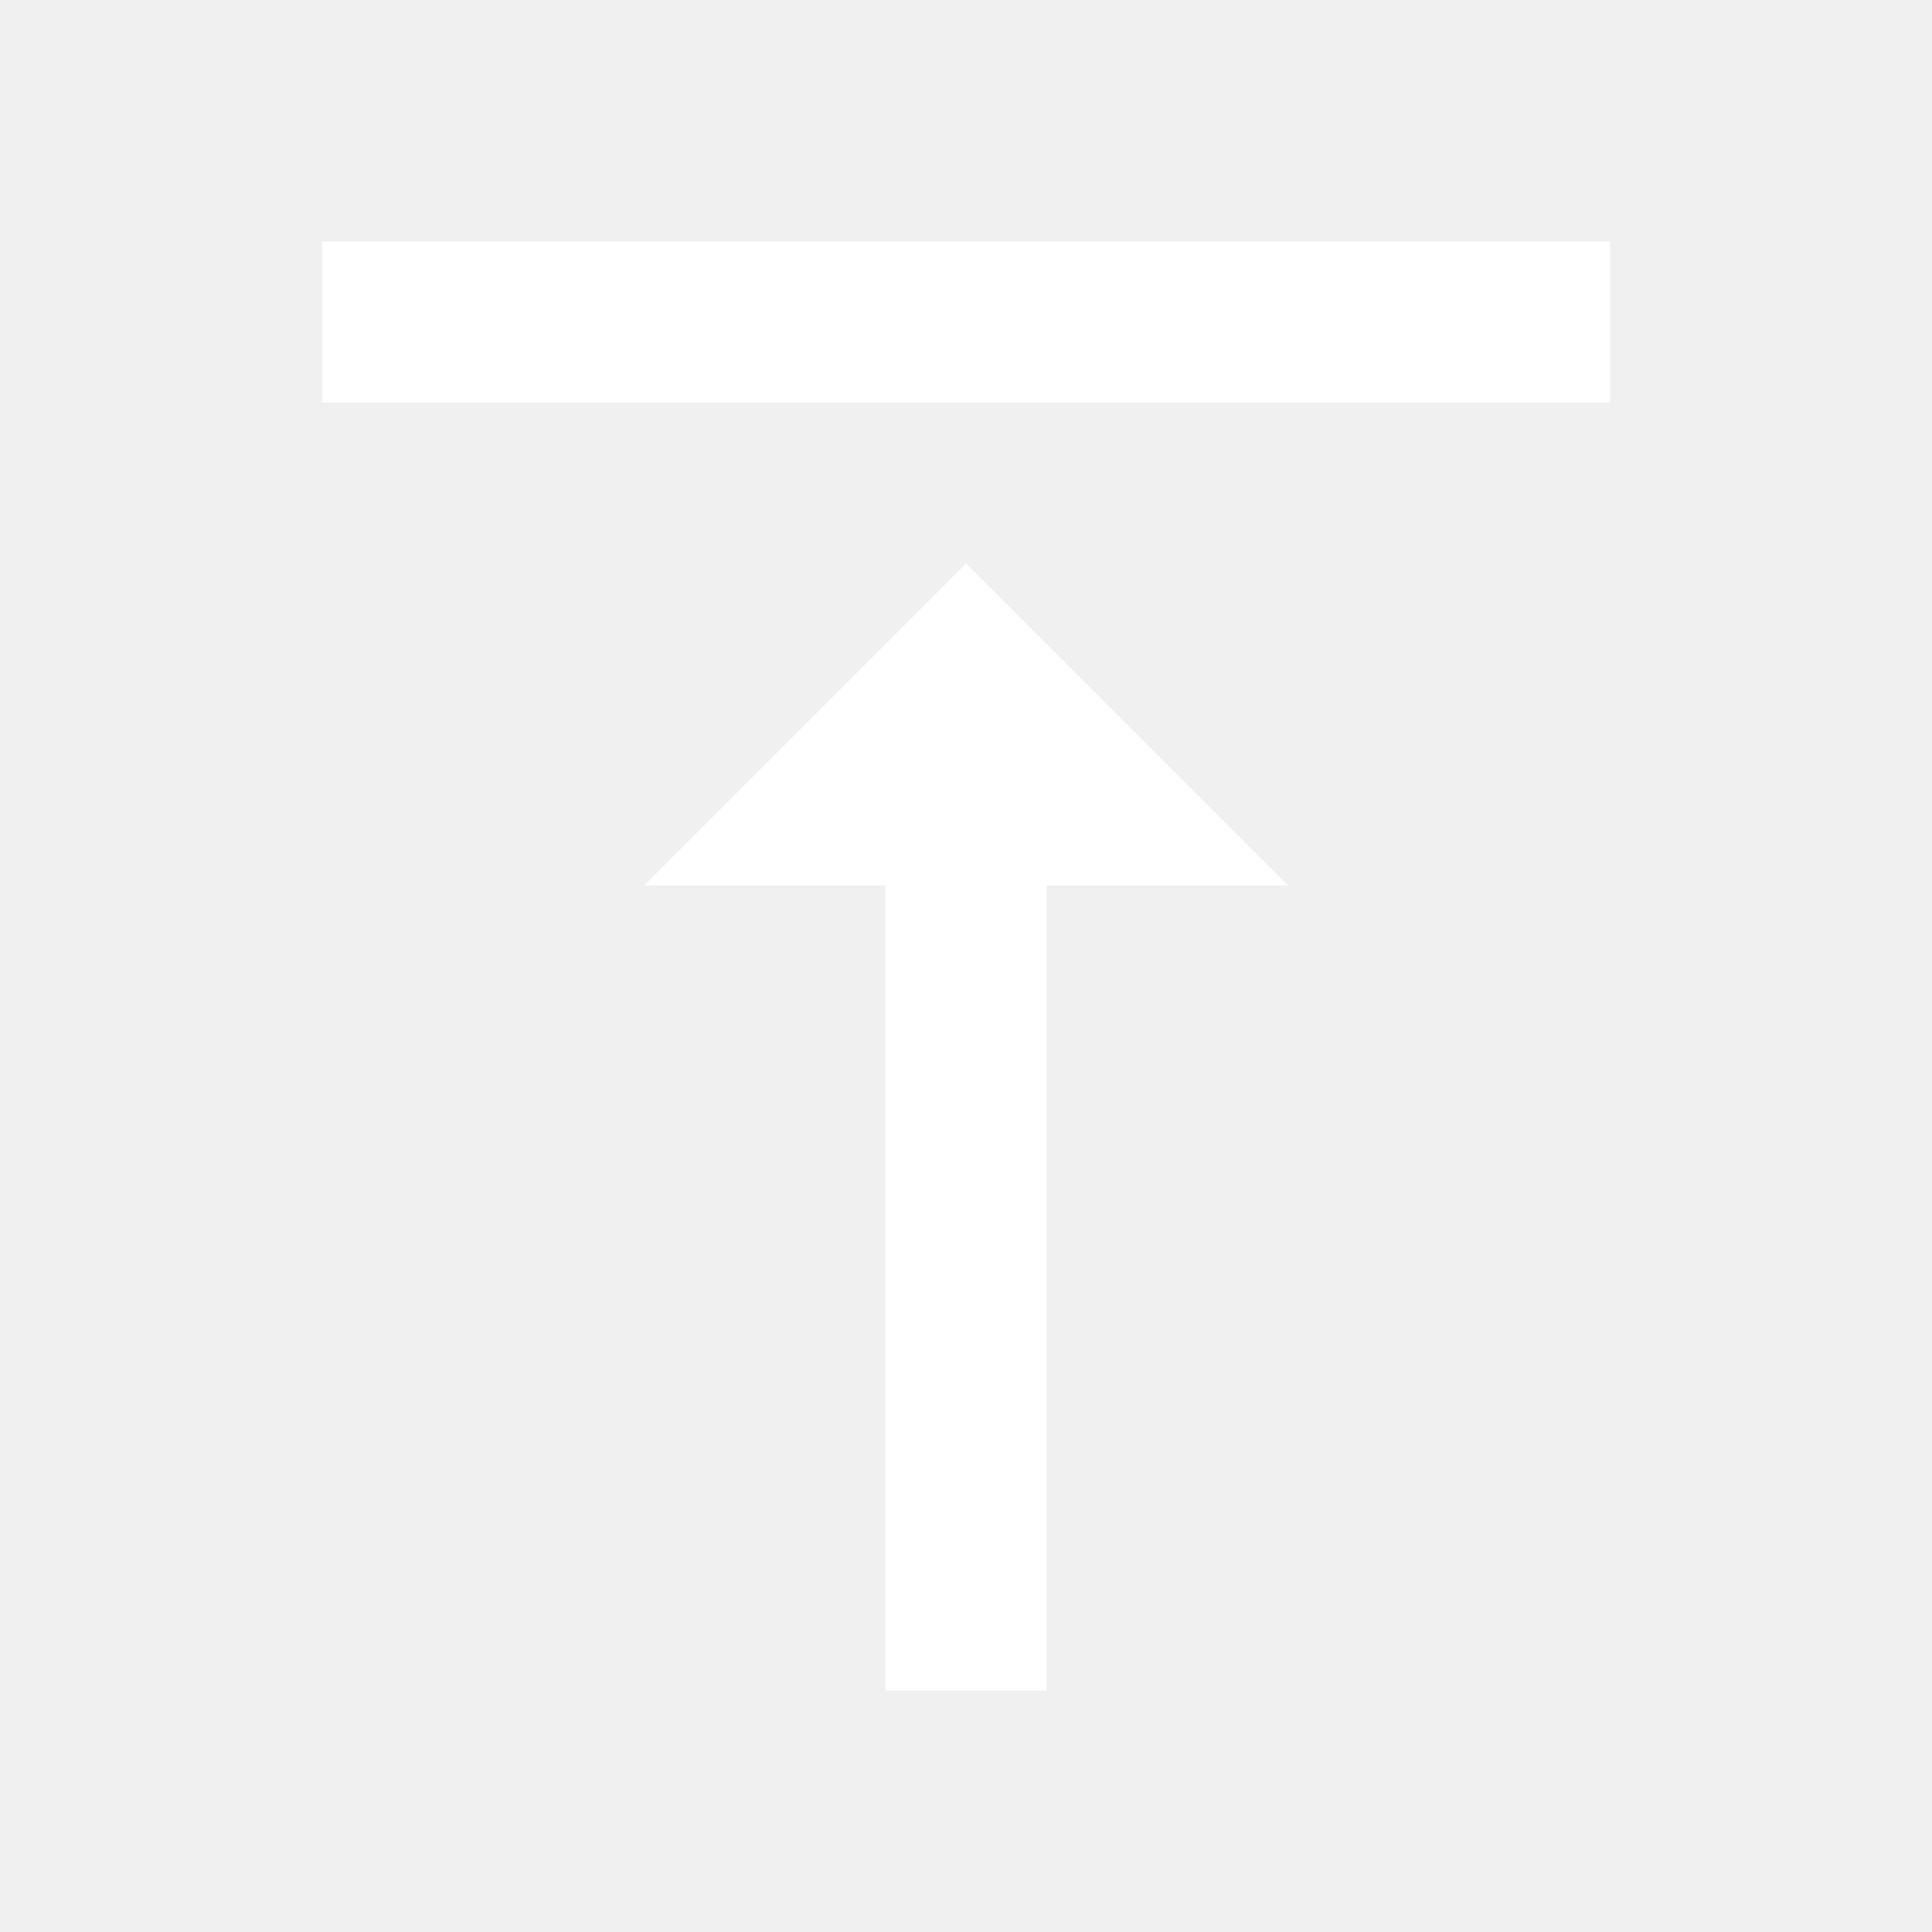
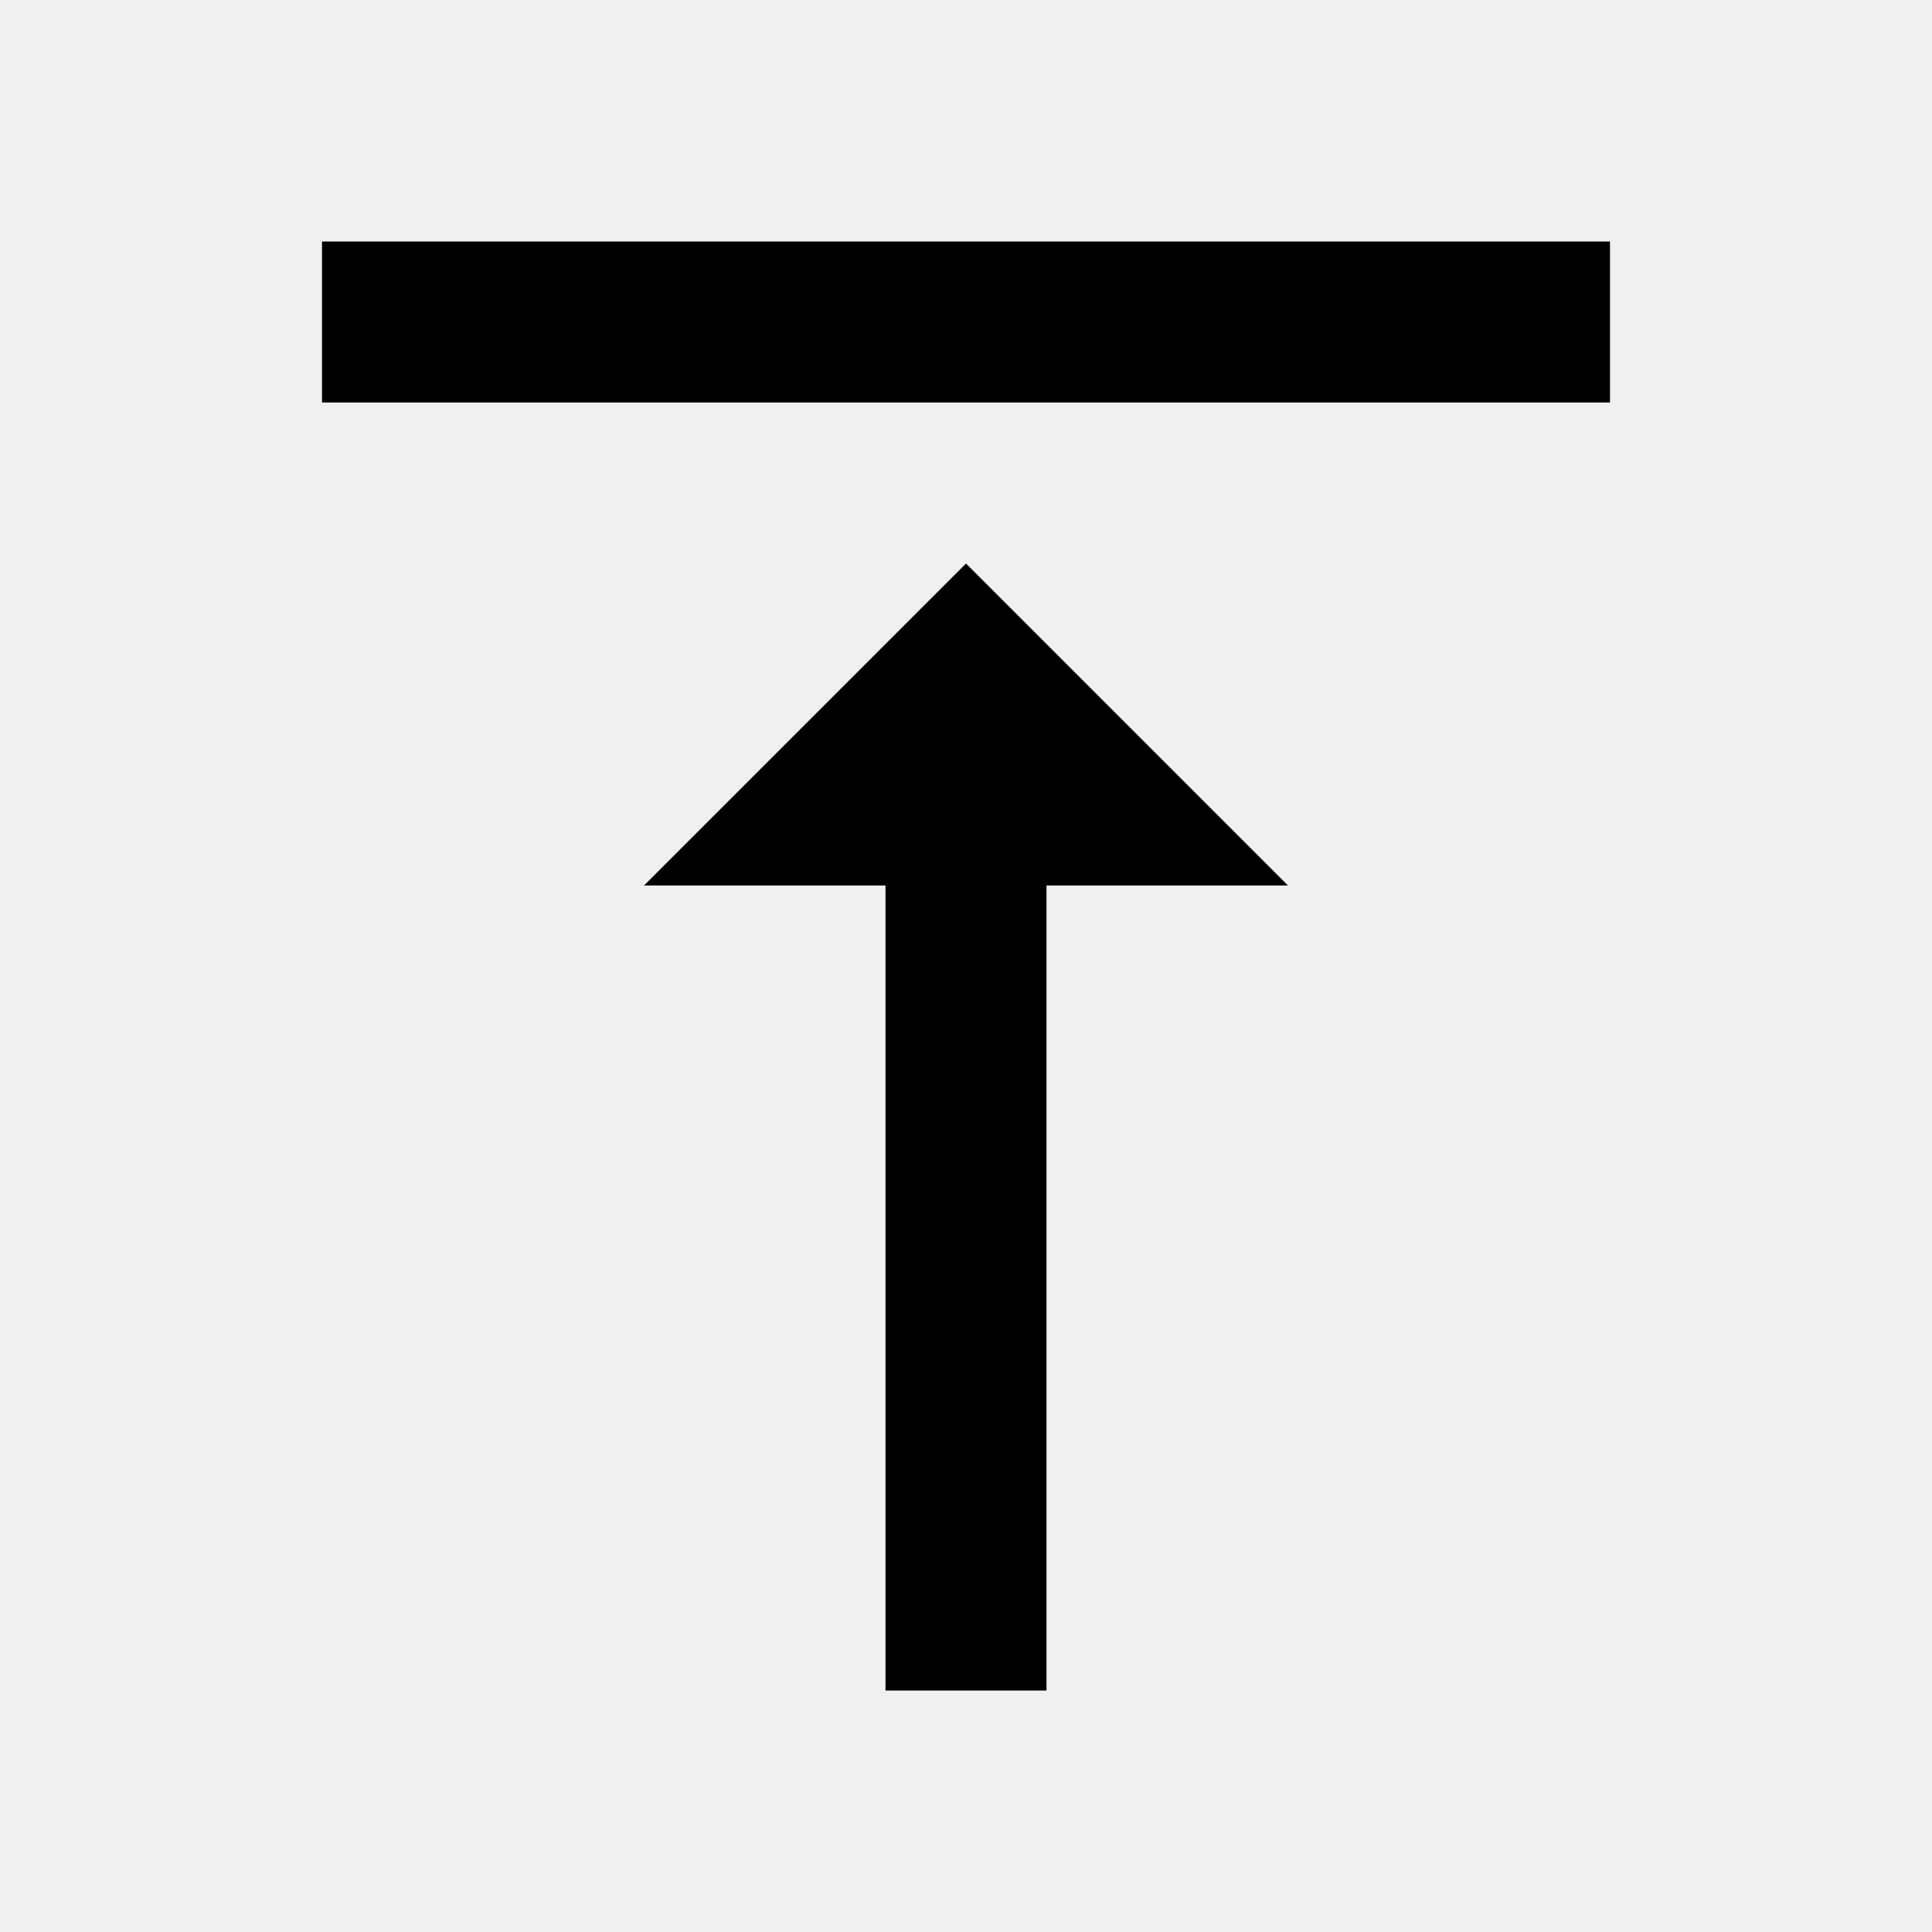
- <svg xmlns="http://www.w3.org/2000/svg" viewBox="0 0 24 24" fill="white" width="18px" height="18px">
+ <svg xmlns="http://www.w3.org/2000/svg" viewBox="0 0 24 24" fill="black" width="18px" height="18px">
  <path d="M0 0h24v24H0z" fill="none" />
  <path d="M8 11h3v10h2V11h3l-4-4-4 4zM4 3v2h16V3H4z" />
</svg>
